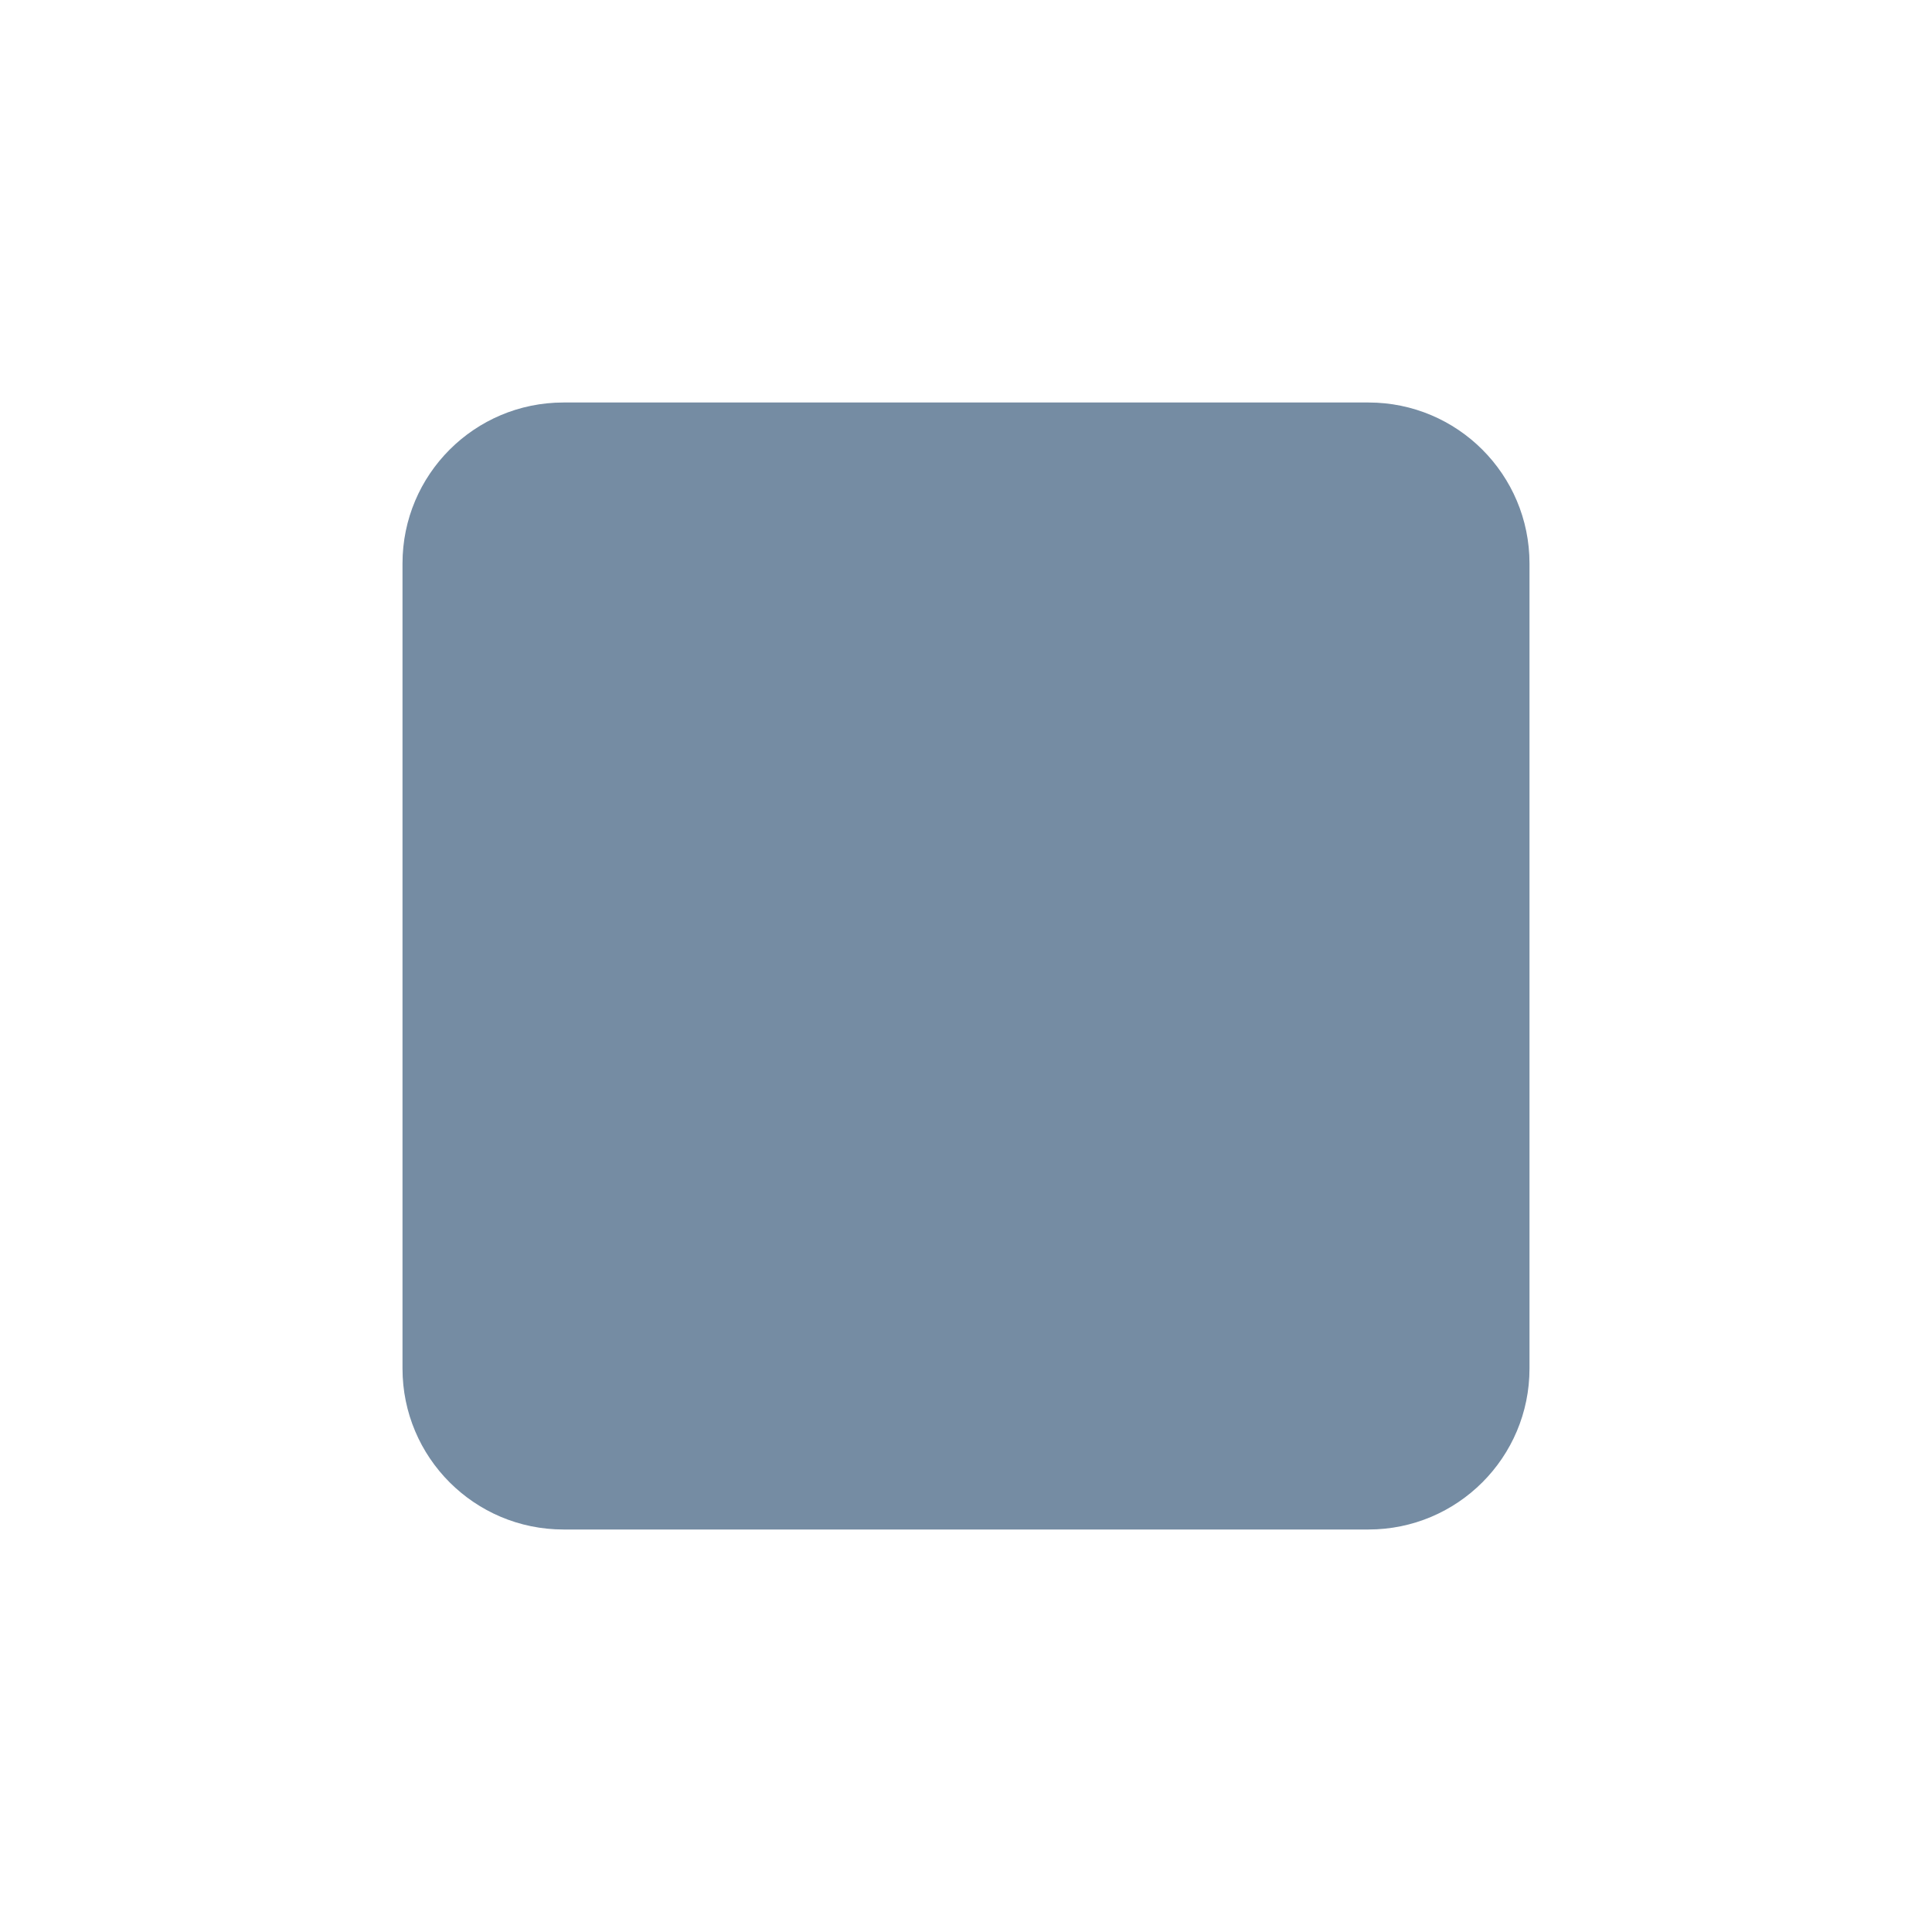
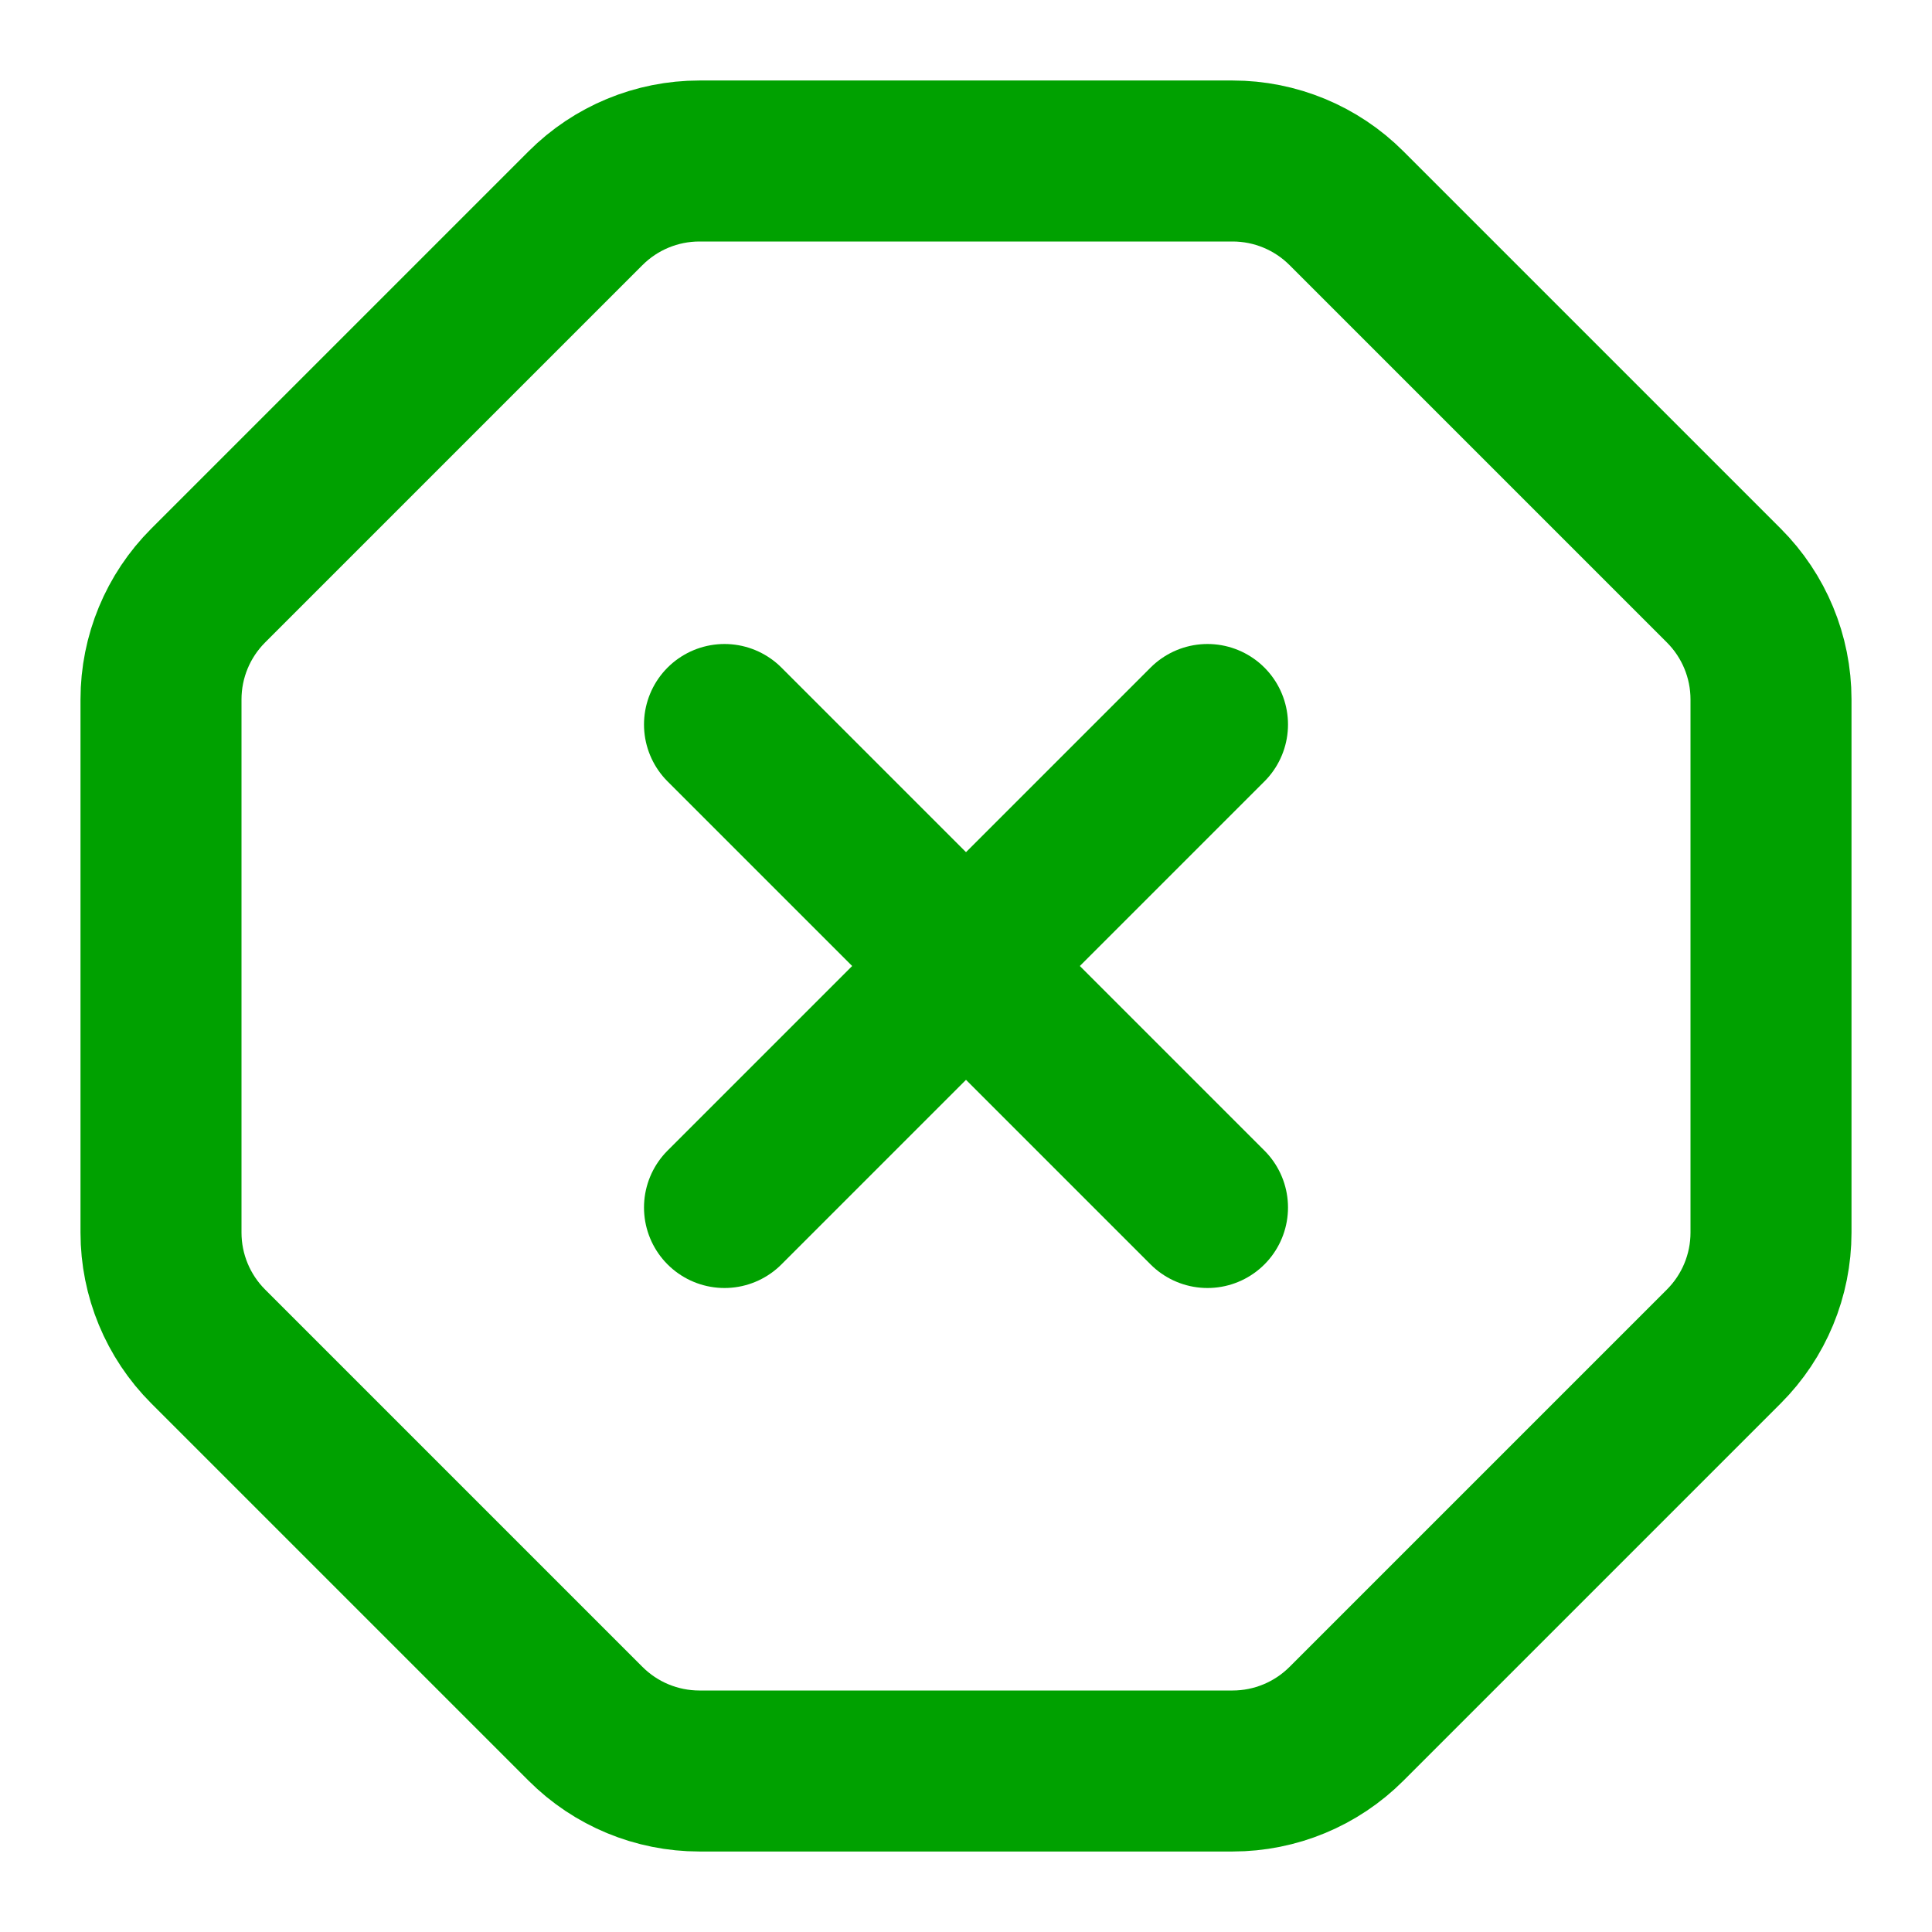
- <svg xmlns="http://www.w3.org/2000/svg" width="800px" height="800px" viewBox="0 0 24 24" fill="none">
-   <path fill-rule="evenodd" clip-rule="evenodd" d="M5 7C5 5.895 5.895 5 7 5H17C18.105 5 19 5.895 19 7V17C19 18.105 18.105 19 17 19H7C5.895 19 5 18.105 5 17V7z" fill="#758CA3" />
+ <svg xmlns="http://www.w3.org/2000/svg" width="24" height="24" viewBox="0 0 24 24" fill="none" stroke="#00A100" stroke-width="2" stroke-linecap="round" stroke-linejoin="round" class="lucide lucide-octagon-x-icon lucide-octagon-x">
+   <path d="m15 9-6 6" />
+   <path d="M2.586 16.726A2 2 0 0 1 2 15.312V8.688a2 2 0 0 1 .586-1.414l4.688-4.688A2 2 0 0 1 8.688 2h6.624a2 2 0 0 1 1.414.586l4.688 4.688A2 2 0 0 1 22 8.688v6.624a2 2 0 0 1-.586 1.414l-4.688 4.688a2 2 0 0 1-1.414.586H8.688a2 2 0 0 1-1.414-.586z" />
+   <path d="m9 9 6 6" />
</svg>
